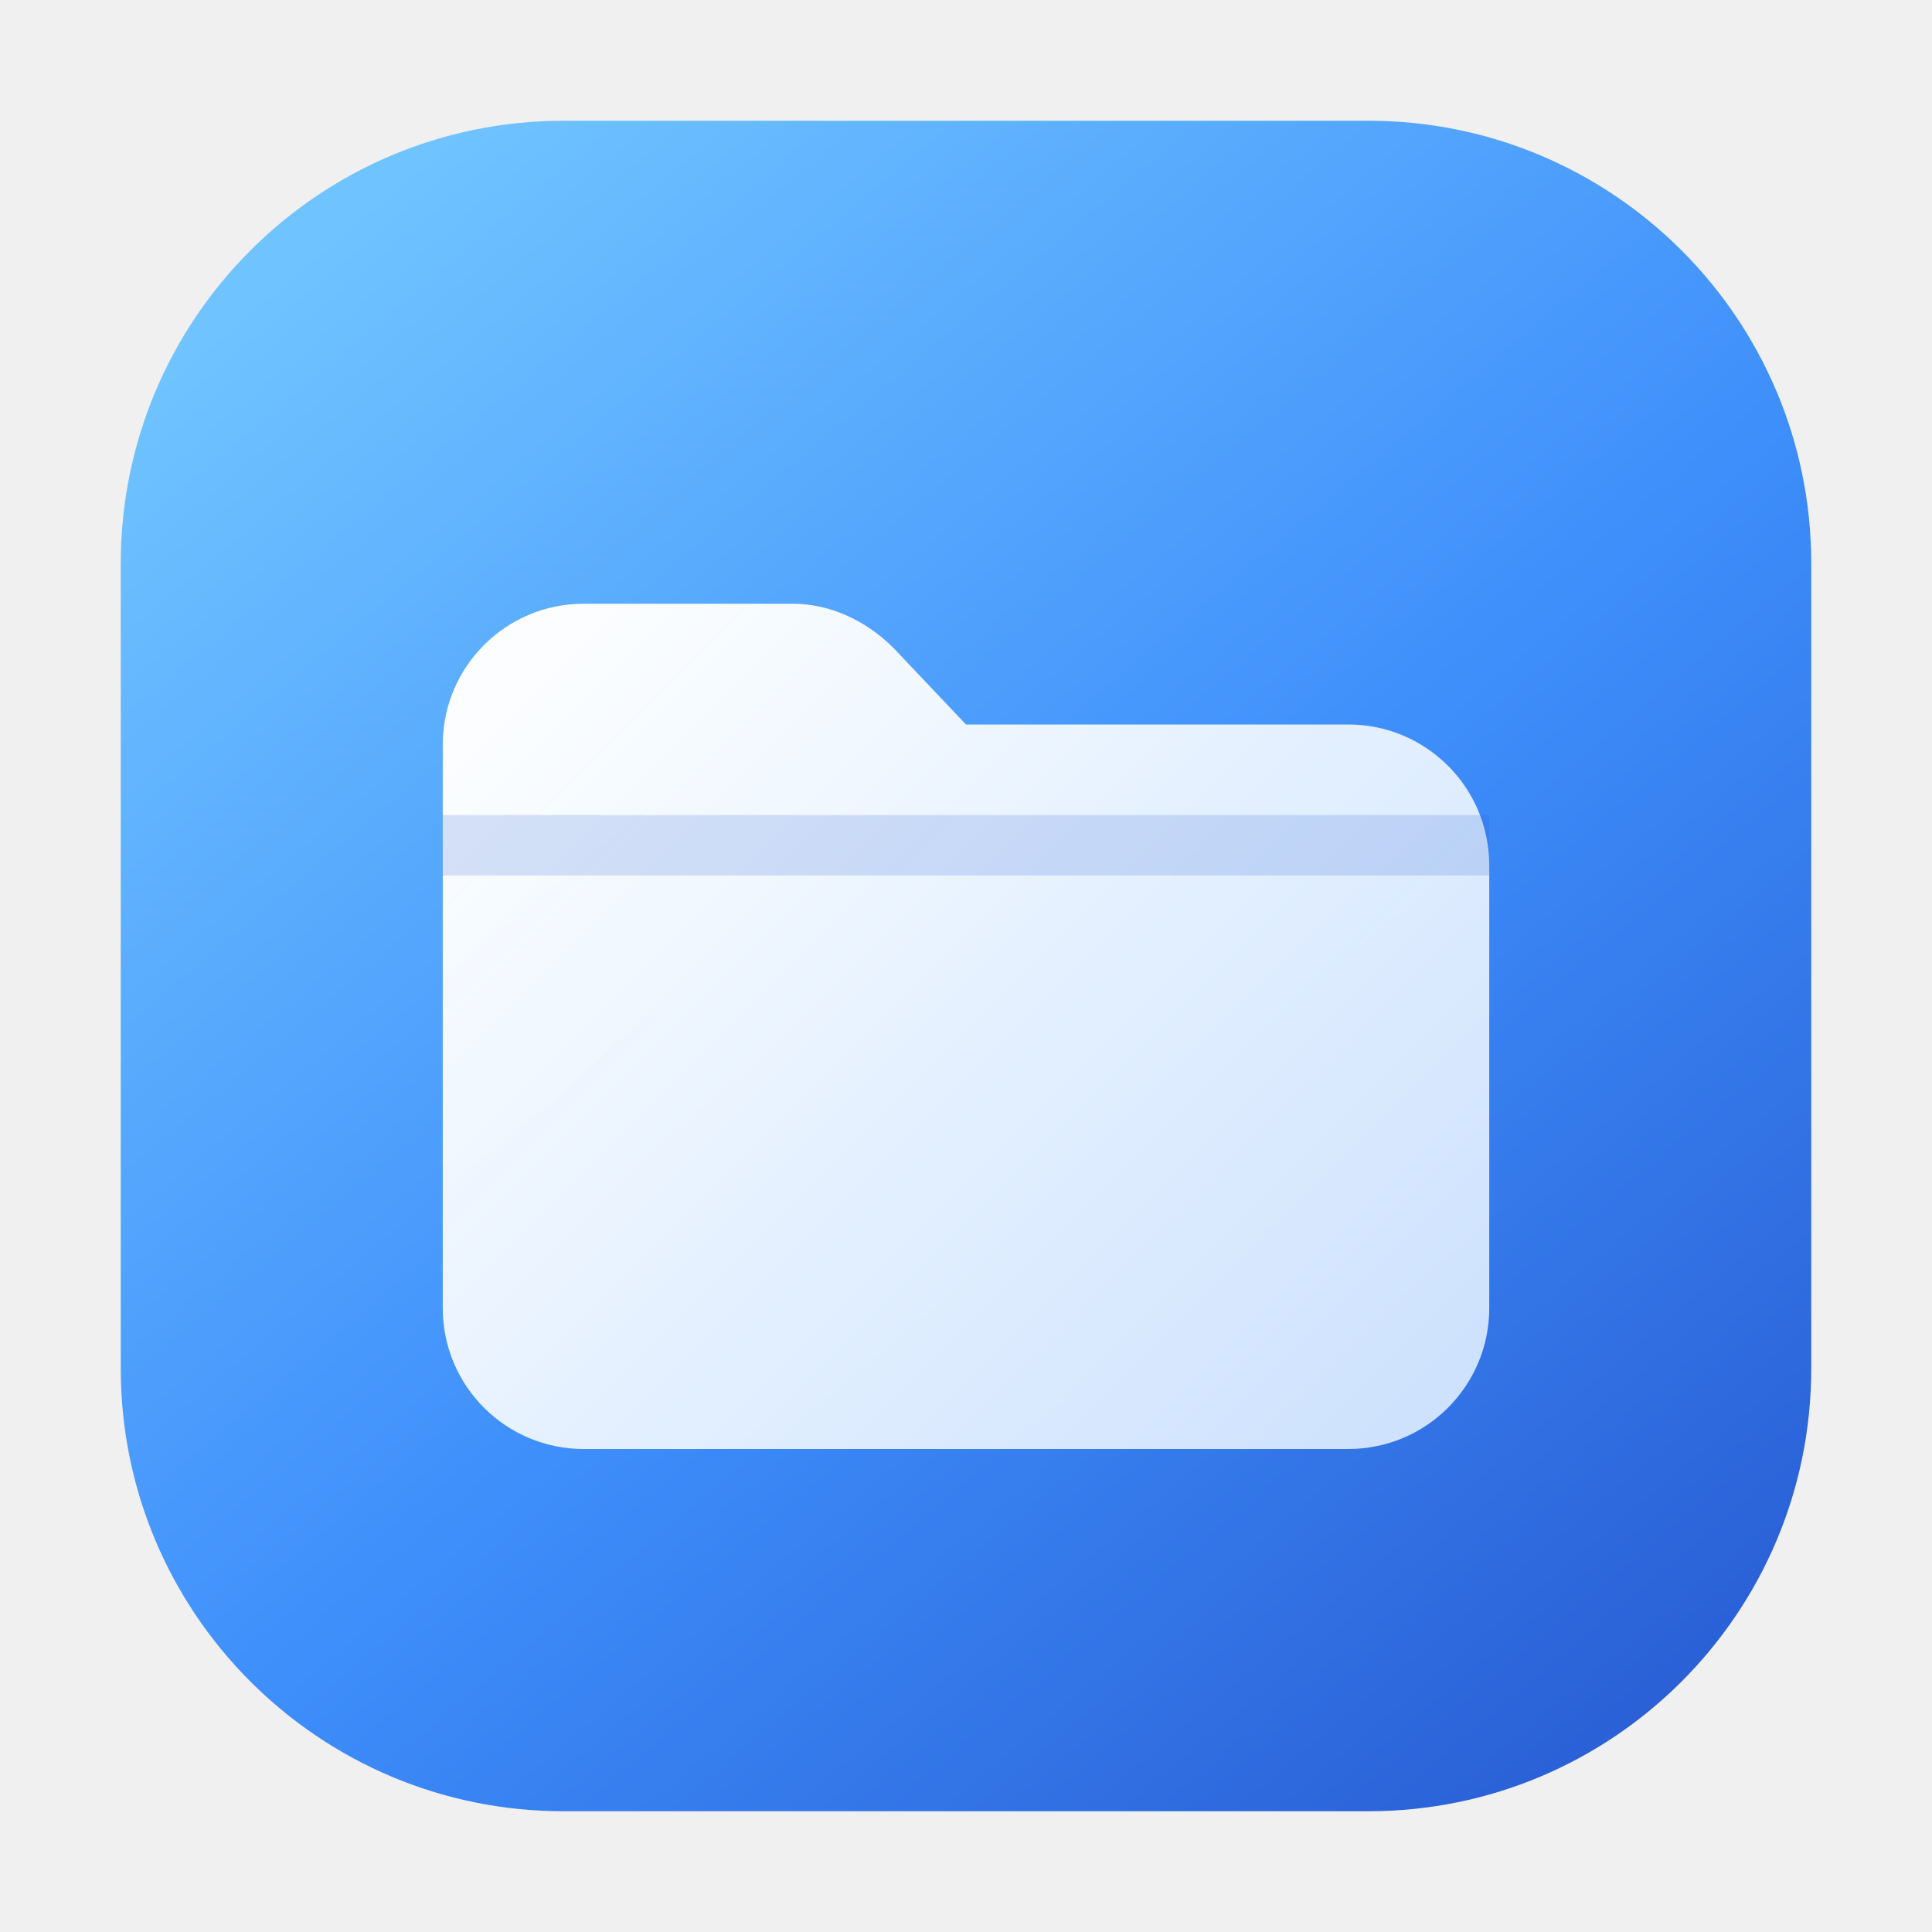
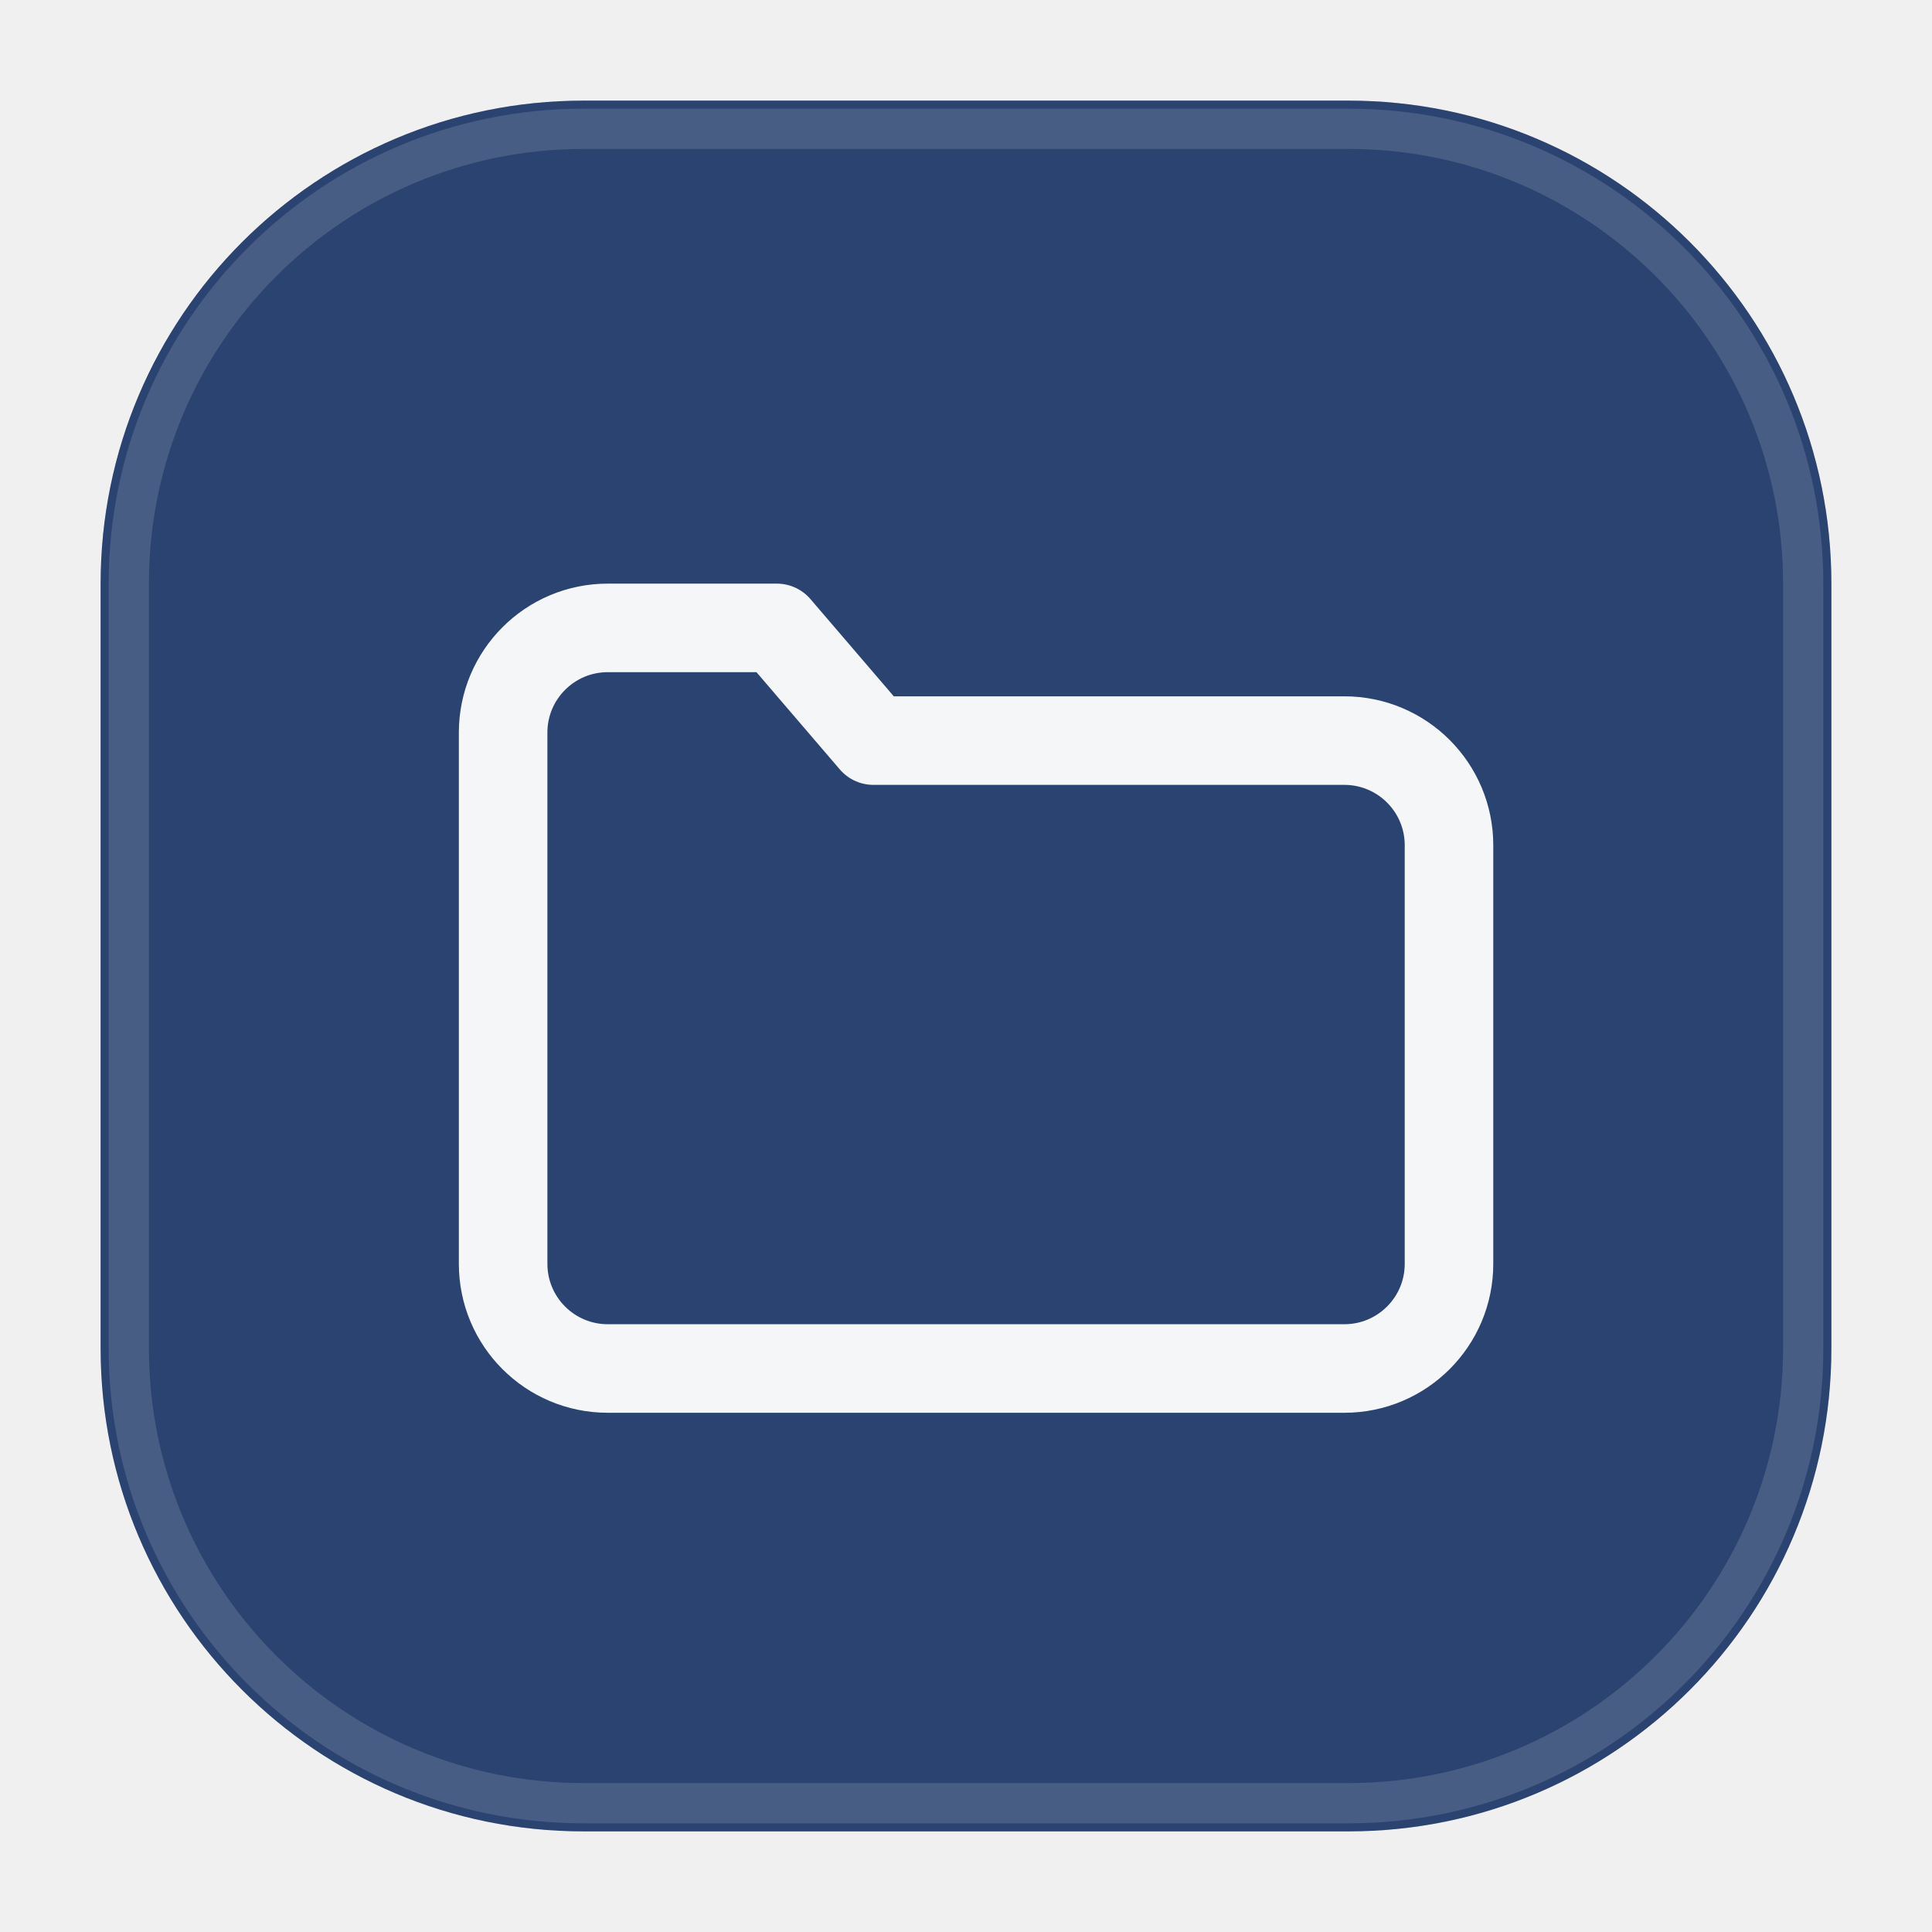
<svg xmlns="http://www.w3.org/2000/svg" viewBox="0 0 48 48">
-   <defs>
-     <linearGradient id="a" x1="8" y1="6" x2="40" y2="44" gradientUnits="userSpaceOnUse">
-       <stop stop-color="#6fc3ff" />
-       <stop offset="0.55" stop-color="#3d8dfb" />
-       <stop offset="1" stop-color="#2a5fd6" />
-     </linearGradient>
-     <linearGradient id="b" x1="14" y1="16" x2="34" y2="36" gradientUnits="userSpaceOnUse">
-       <stop stop-color="#ffffff" stop-opacity="0.98" />
-       <stop offset="1" stop-color="#dcecff" stop-opacity="0.92" />
-     </linearGradient>
-   </defs>
-   <rect x="3" y="3" width="42" height="42" rx="11" fill="url(#a)" />
-   <path d="M11 18.5a3.5 3.5 0 0 1 3.5-3.5h5.2c.9 0 1.8.4 2.5 1.1l1.8 1.9h9.5a3.5 3.5 0 0 1 3.5 3.5v11a3.5 3.5 0 0 1-3.5 3.5h-19a3.5 3.5 0 0 1-3.5-3.5z" fill="url(#b)" />
-   <path d="M11 21h26" stroke="#2a5fd6" stroke-opacity="0.18" stroke-width="1.5" />
+   <rect x="2.5" y="2.5" width="43" height="43" rx="12" fill="#26324a" />
+   <rect x="2.5" y="2.5" width="43" height="43" rx="12" fill="#3b82f6" fill-opacity="0.22" />
+   <rect x="3.2" y="3.2" width="41.6" height="41.6" rx="11.3" fill="none" stroke="#ffffff" stroke-opacity="0.14" />
+   <g fill="none" stroke="#ffffff" stroke-opacity="0.95" stroke-width="2.2" stroke-linecap="round" stroke-linejoin="round">
+     <path d="M12.5 18.2a2.6 2.6 0 0 1 2.6-2.6h4.2l2.4 2.8h11.7a2.6 2.6 0 0 1 2.6 2.6v10.4a2.6 2.6 0 0 1-2.6 2.6H15.1a2.6 2.6 0 0 1-2.6-2.6z" />
+   </g>
</svg>
